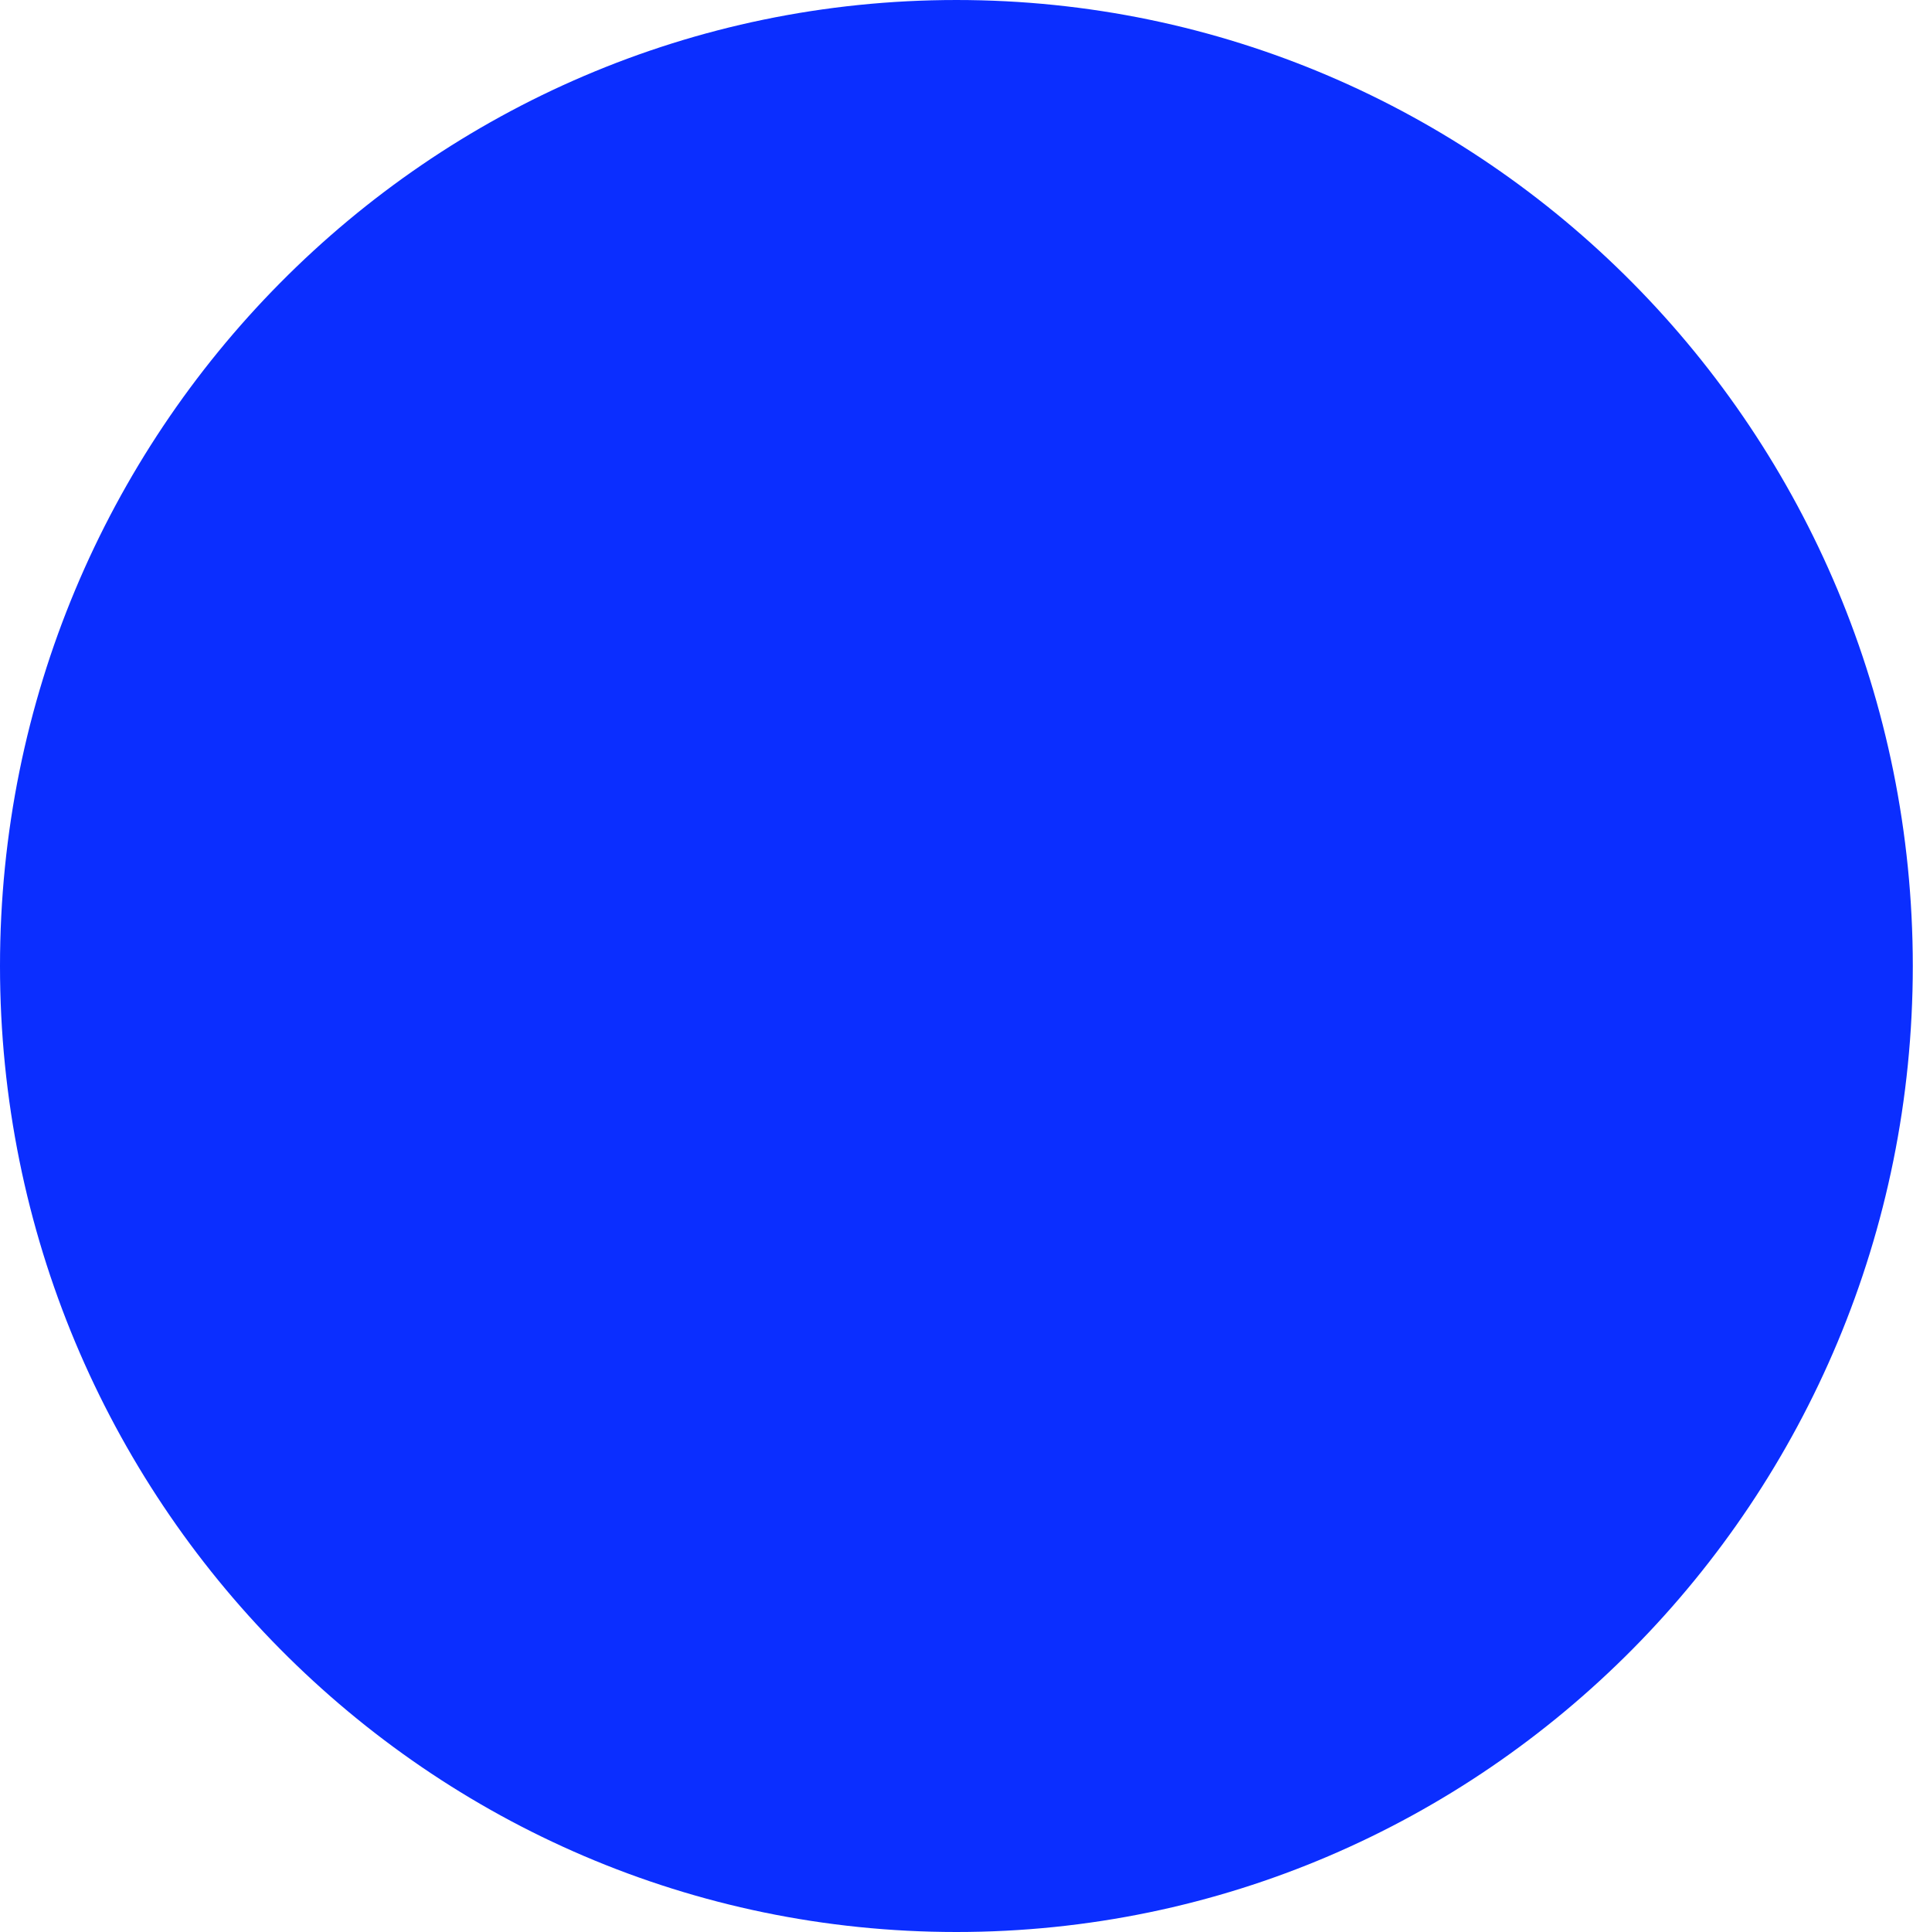
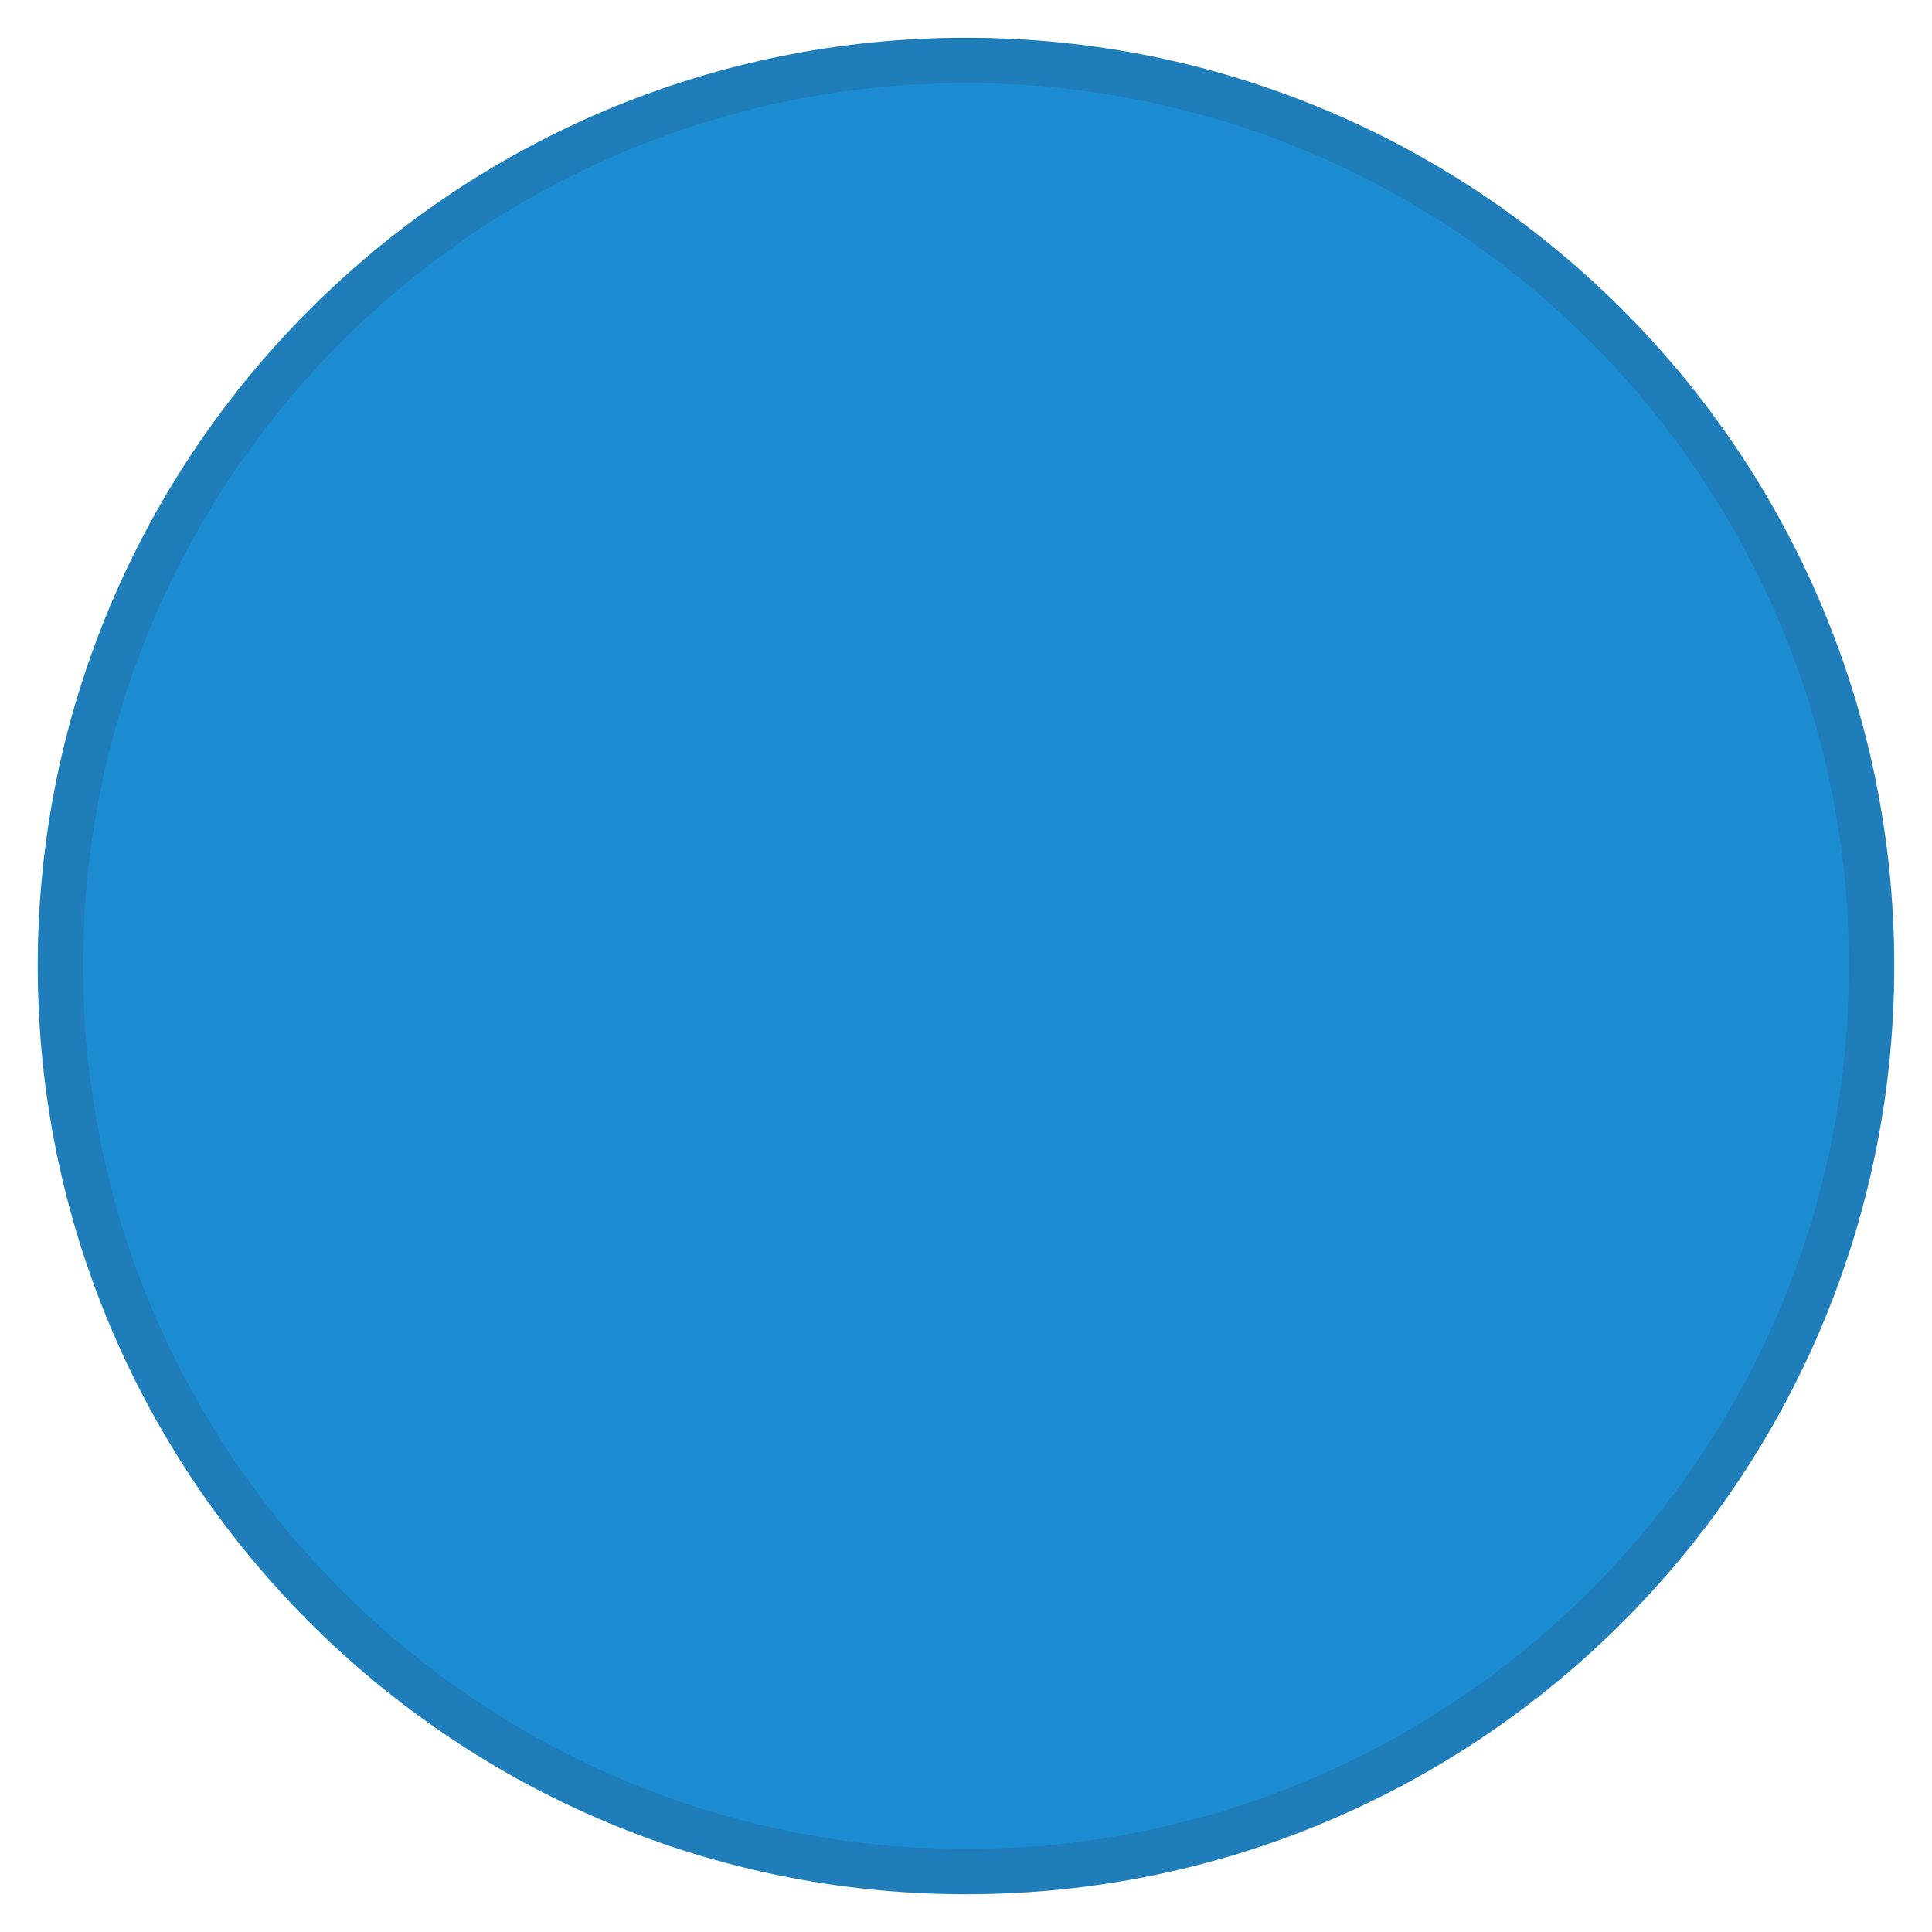
- <svg xmlns="http://www.w3.org/2000/svg" xmlns:ns1="http://www.openswatchbook.org/uri/2009/osb" width="164.495mm" height="166.108mm" viewBox="0 0 582.857 588.571" id="svg2" version="1.1">
+ <svg xmlns="http://www.w3.org/2000/svg" xmlns:ns1="http://www.openswatchbook.org/uri/2009/osb" width="128" height="128" viewBox="0 0 128 128" id="svg2" version="1.1">
  <defs id="defs4">
    <linearGradient id="linearGradient4140" ns1:paint="gradient">
      <stop style="stop-color:#ff737a;stop-opacity:1;" offset="0" id="stop4142" />
      <stop style="stop-color:#ff737a;stop-opacity:0;" offset="1" id="stop4144" />
    </linearGradient>
  </defs>
-   <g id="layer1" transform="translate(334.2857,-189.5051)">
-     <ellipse style="fill:#0b2eff;fill-opacity:1" id="path4138" cx="-42.857" cy="483.791" rx="291.429" ry="294.286" />
+   <g id="layer1" transform="translate(334.2857,-658.0765)">
+     <circle style="fill:#1b8bd2;fill-opacity:1;stroke-width:3;stroke:#1f7db9;stroke-opacity:1;stroke-miterlimit:4;stroke-dasharray:none" id="path4138" cx="-270.286" cy="722.077" r="60" />
  </g>
</svg>
